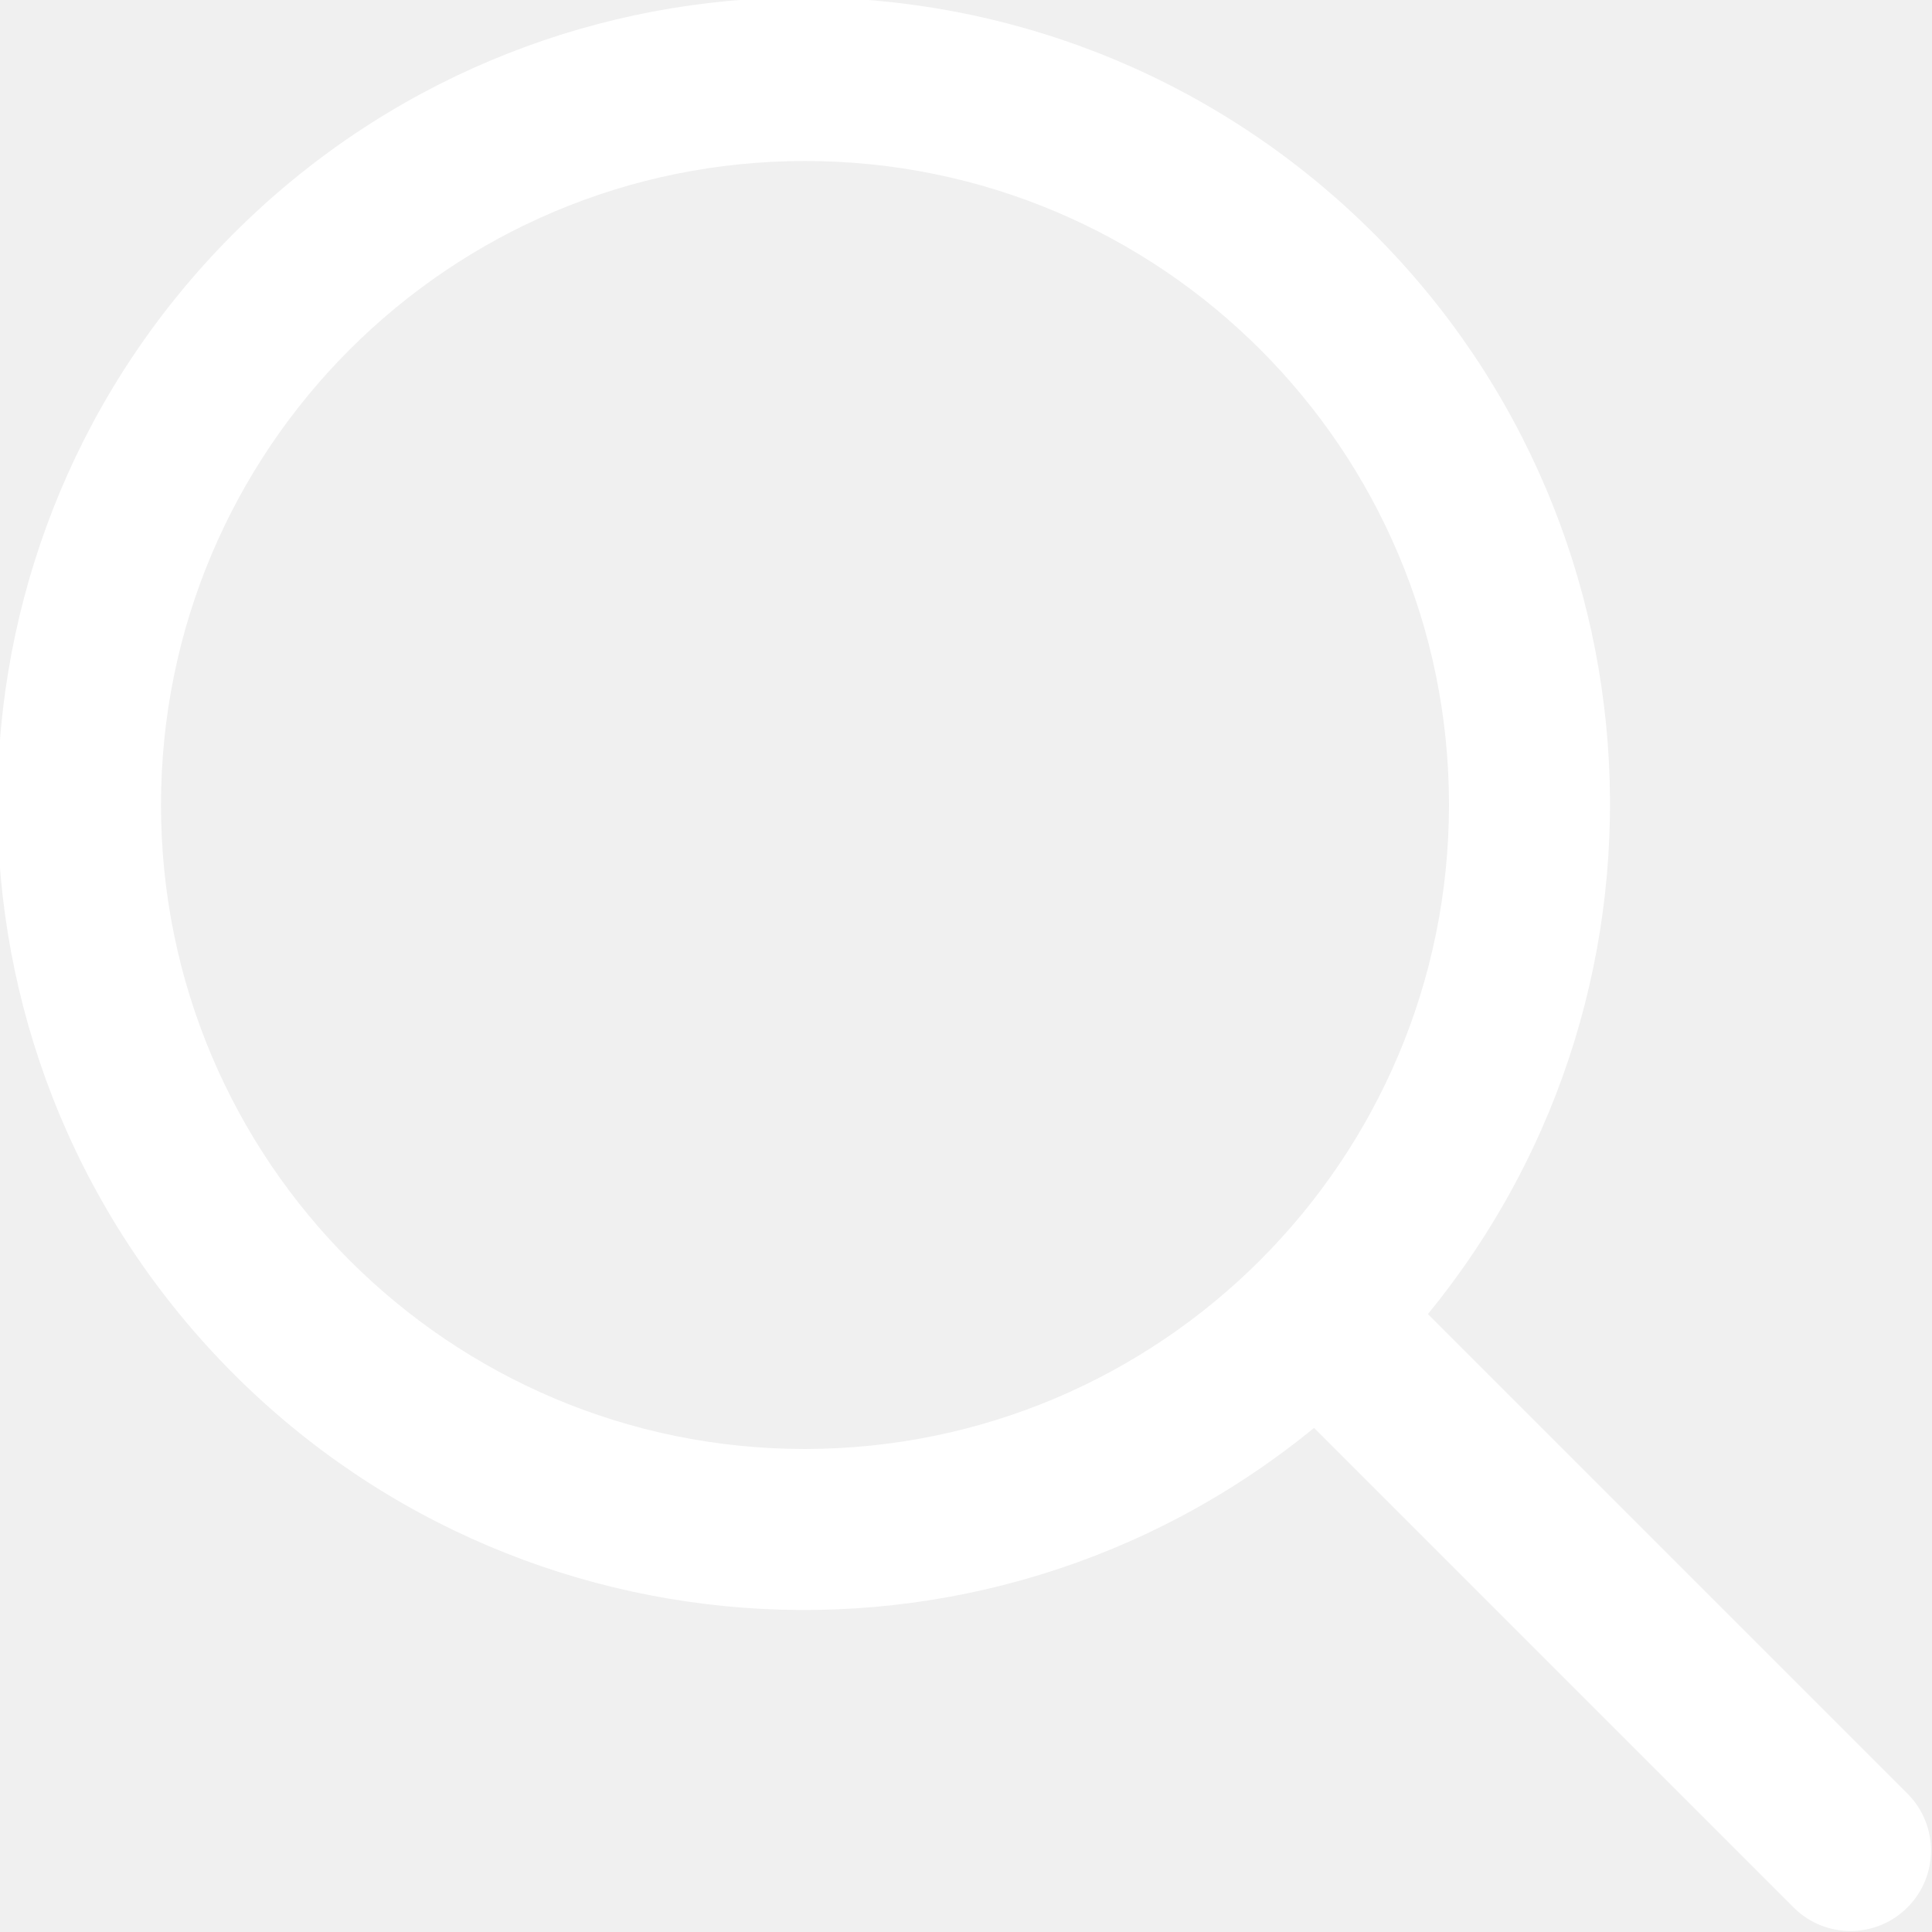
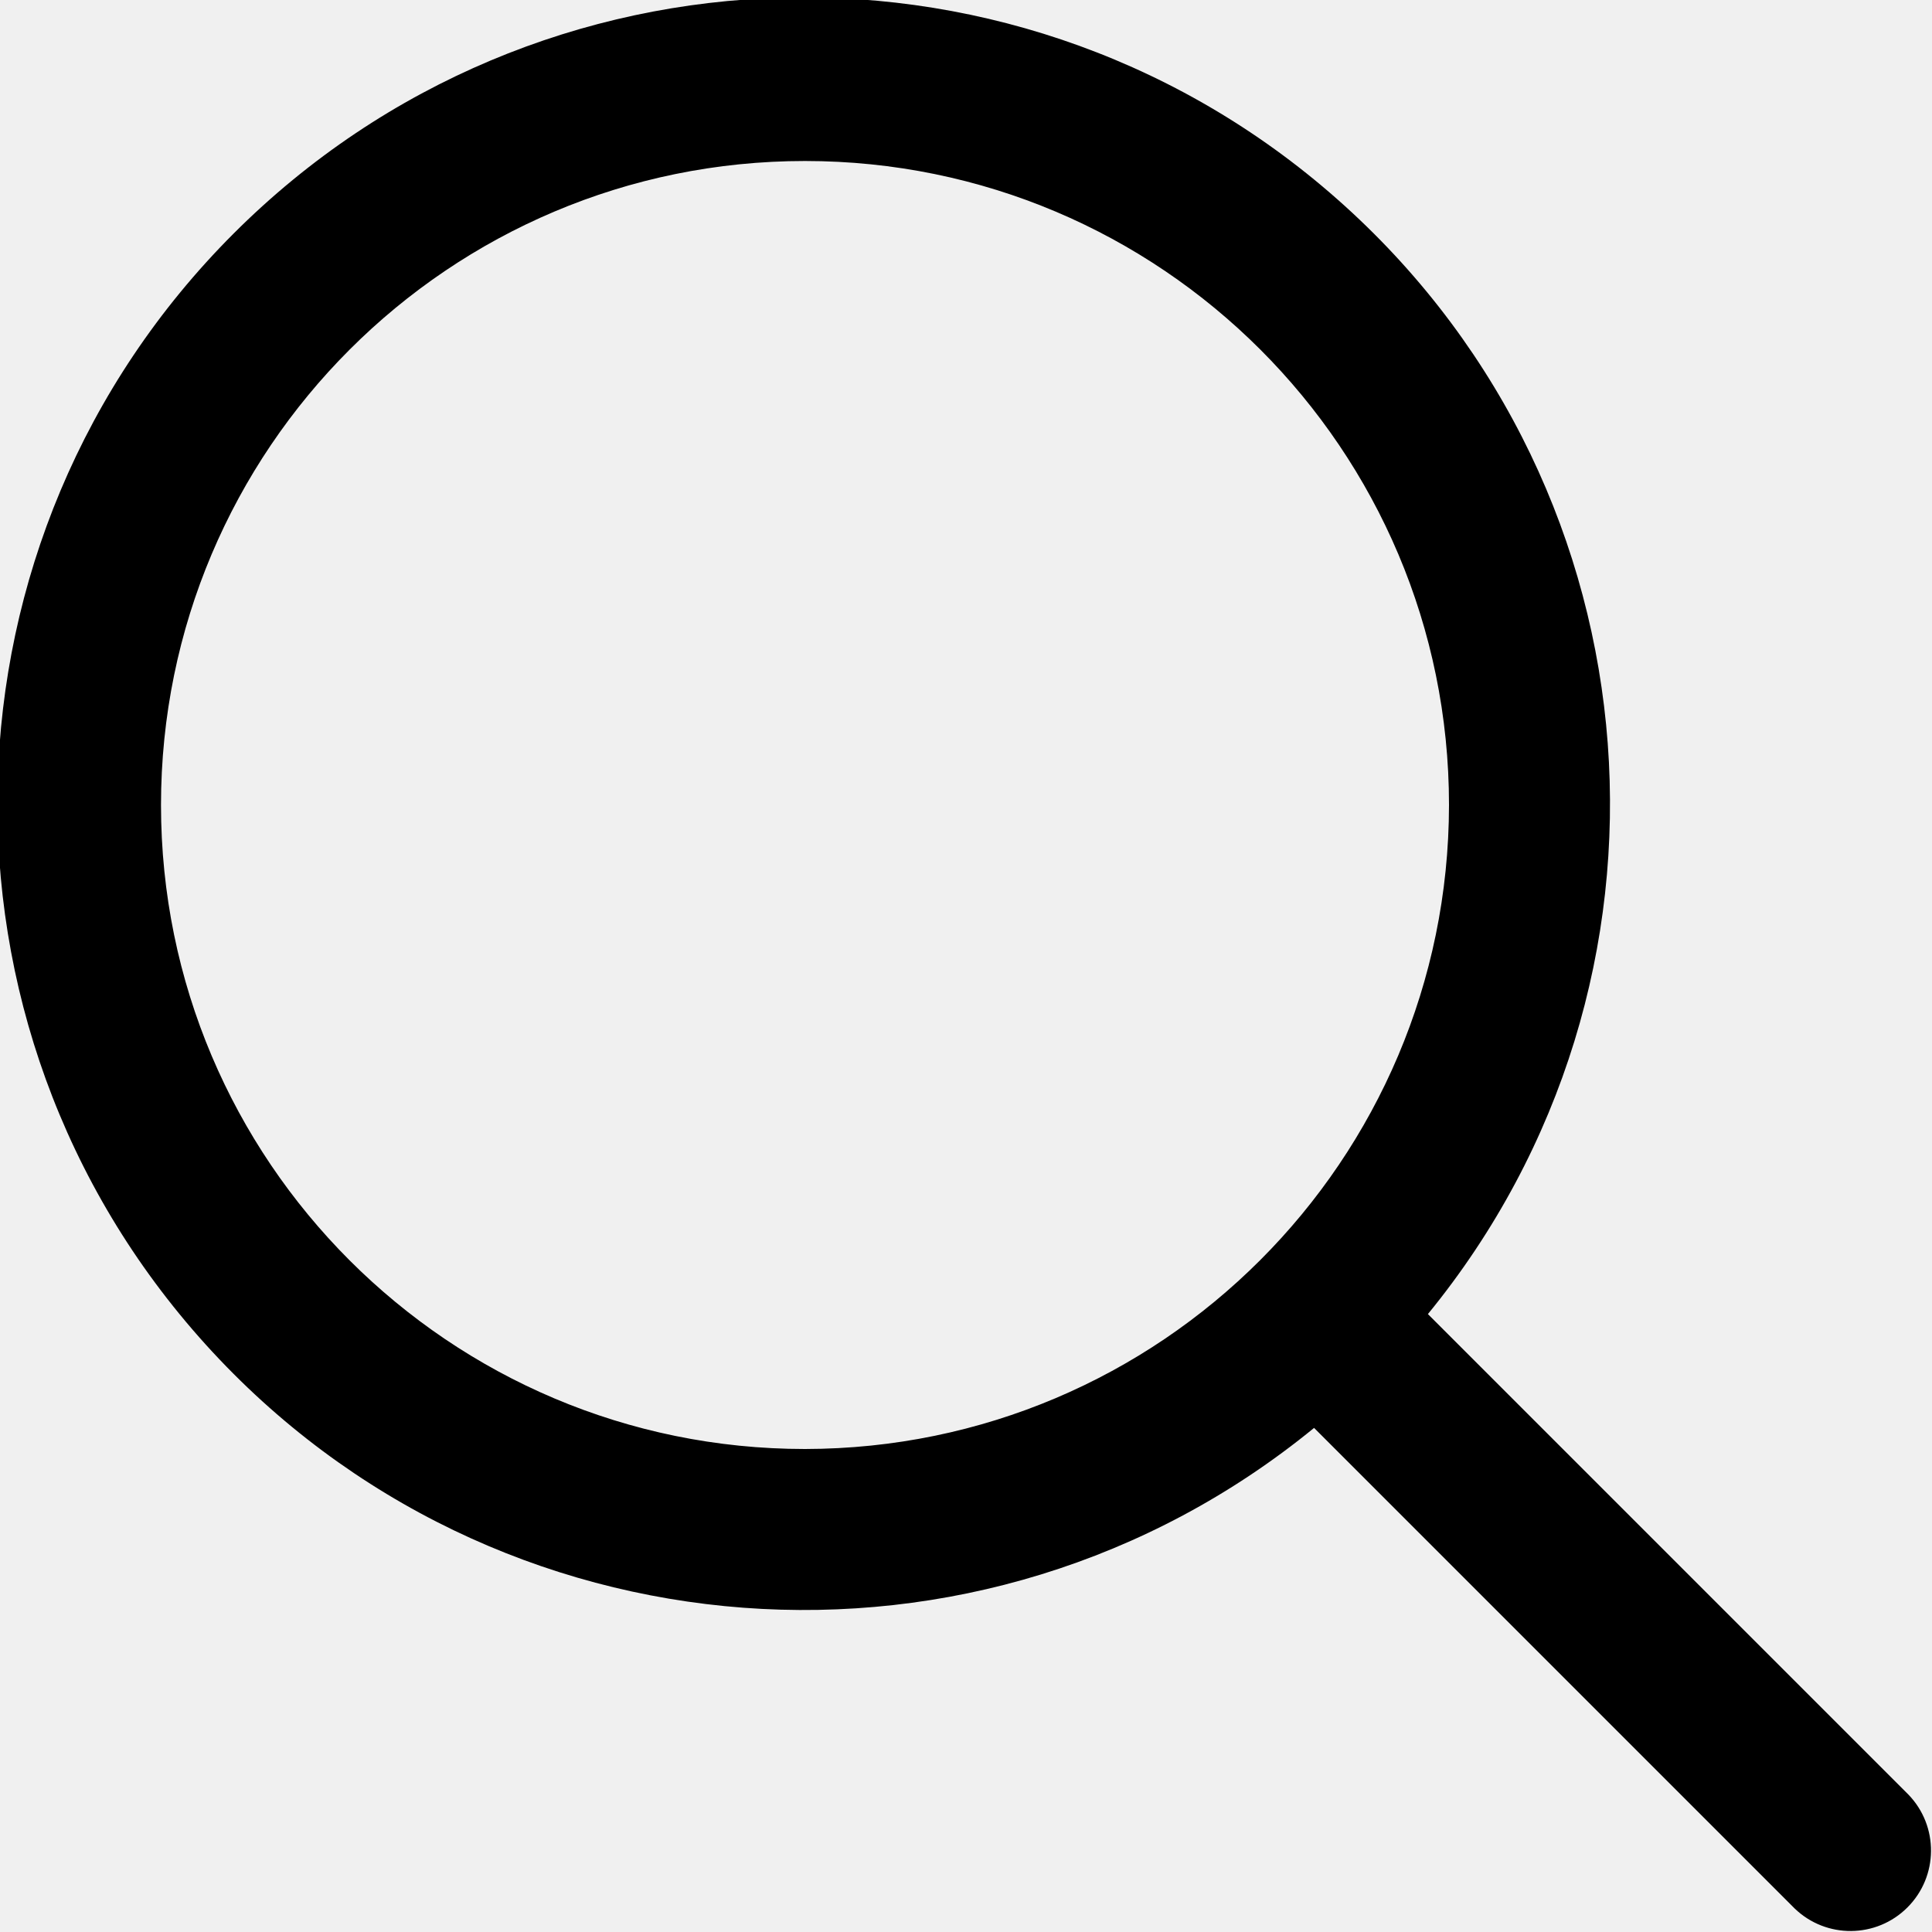
- <svg xmlns="http://www.w3.org/2000/svg" id="Outline" viewBox="0 0 24 24" width="512" height="512" fill="white">
+ <svg xmlns="http://www.w3.org/2000/svg" id="Outline" viewBox="0 0 24 24" width="512" height="512">
  <path d="M23.707,22.293l-5.969-5.969a10.016,10.016,0,1,0-1.414,1.414l5.969,5.969a1,1,0,0,0,1.414-1.414ZM10,18a8,8,0,1,1,8-8A8.009,8.009,0,0,1,10,18Z" />
</svg>
